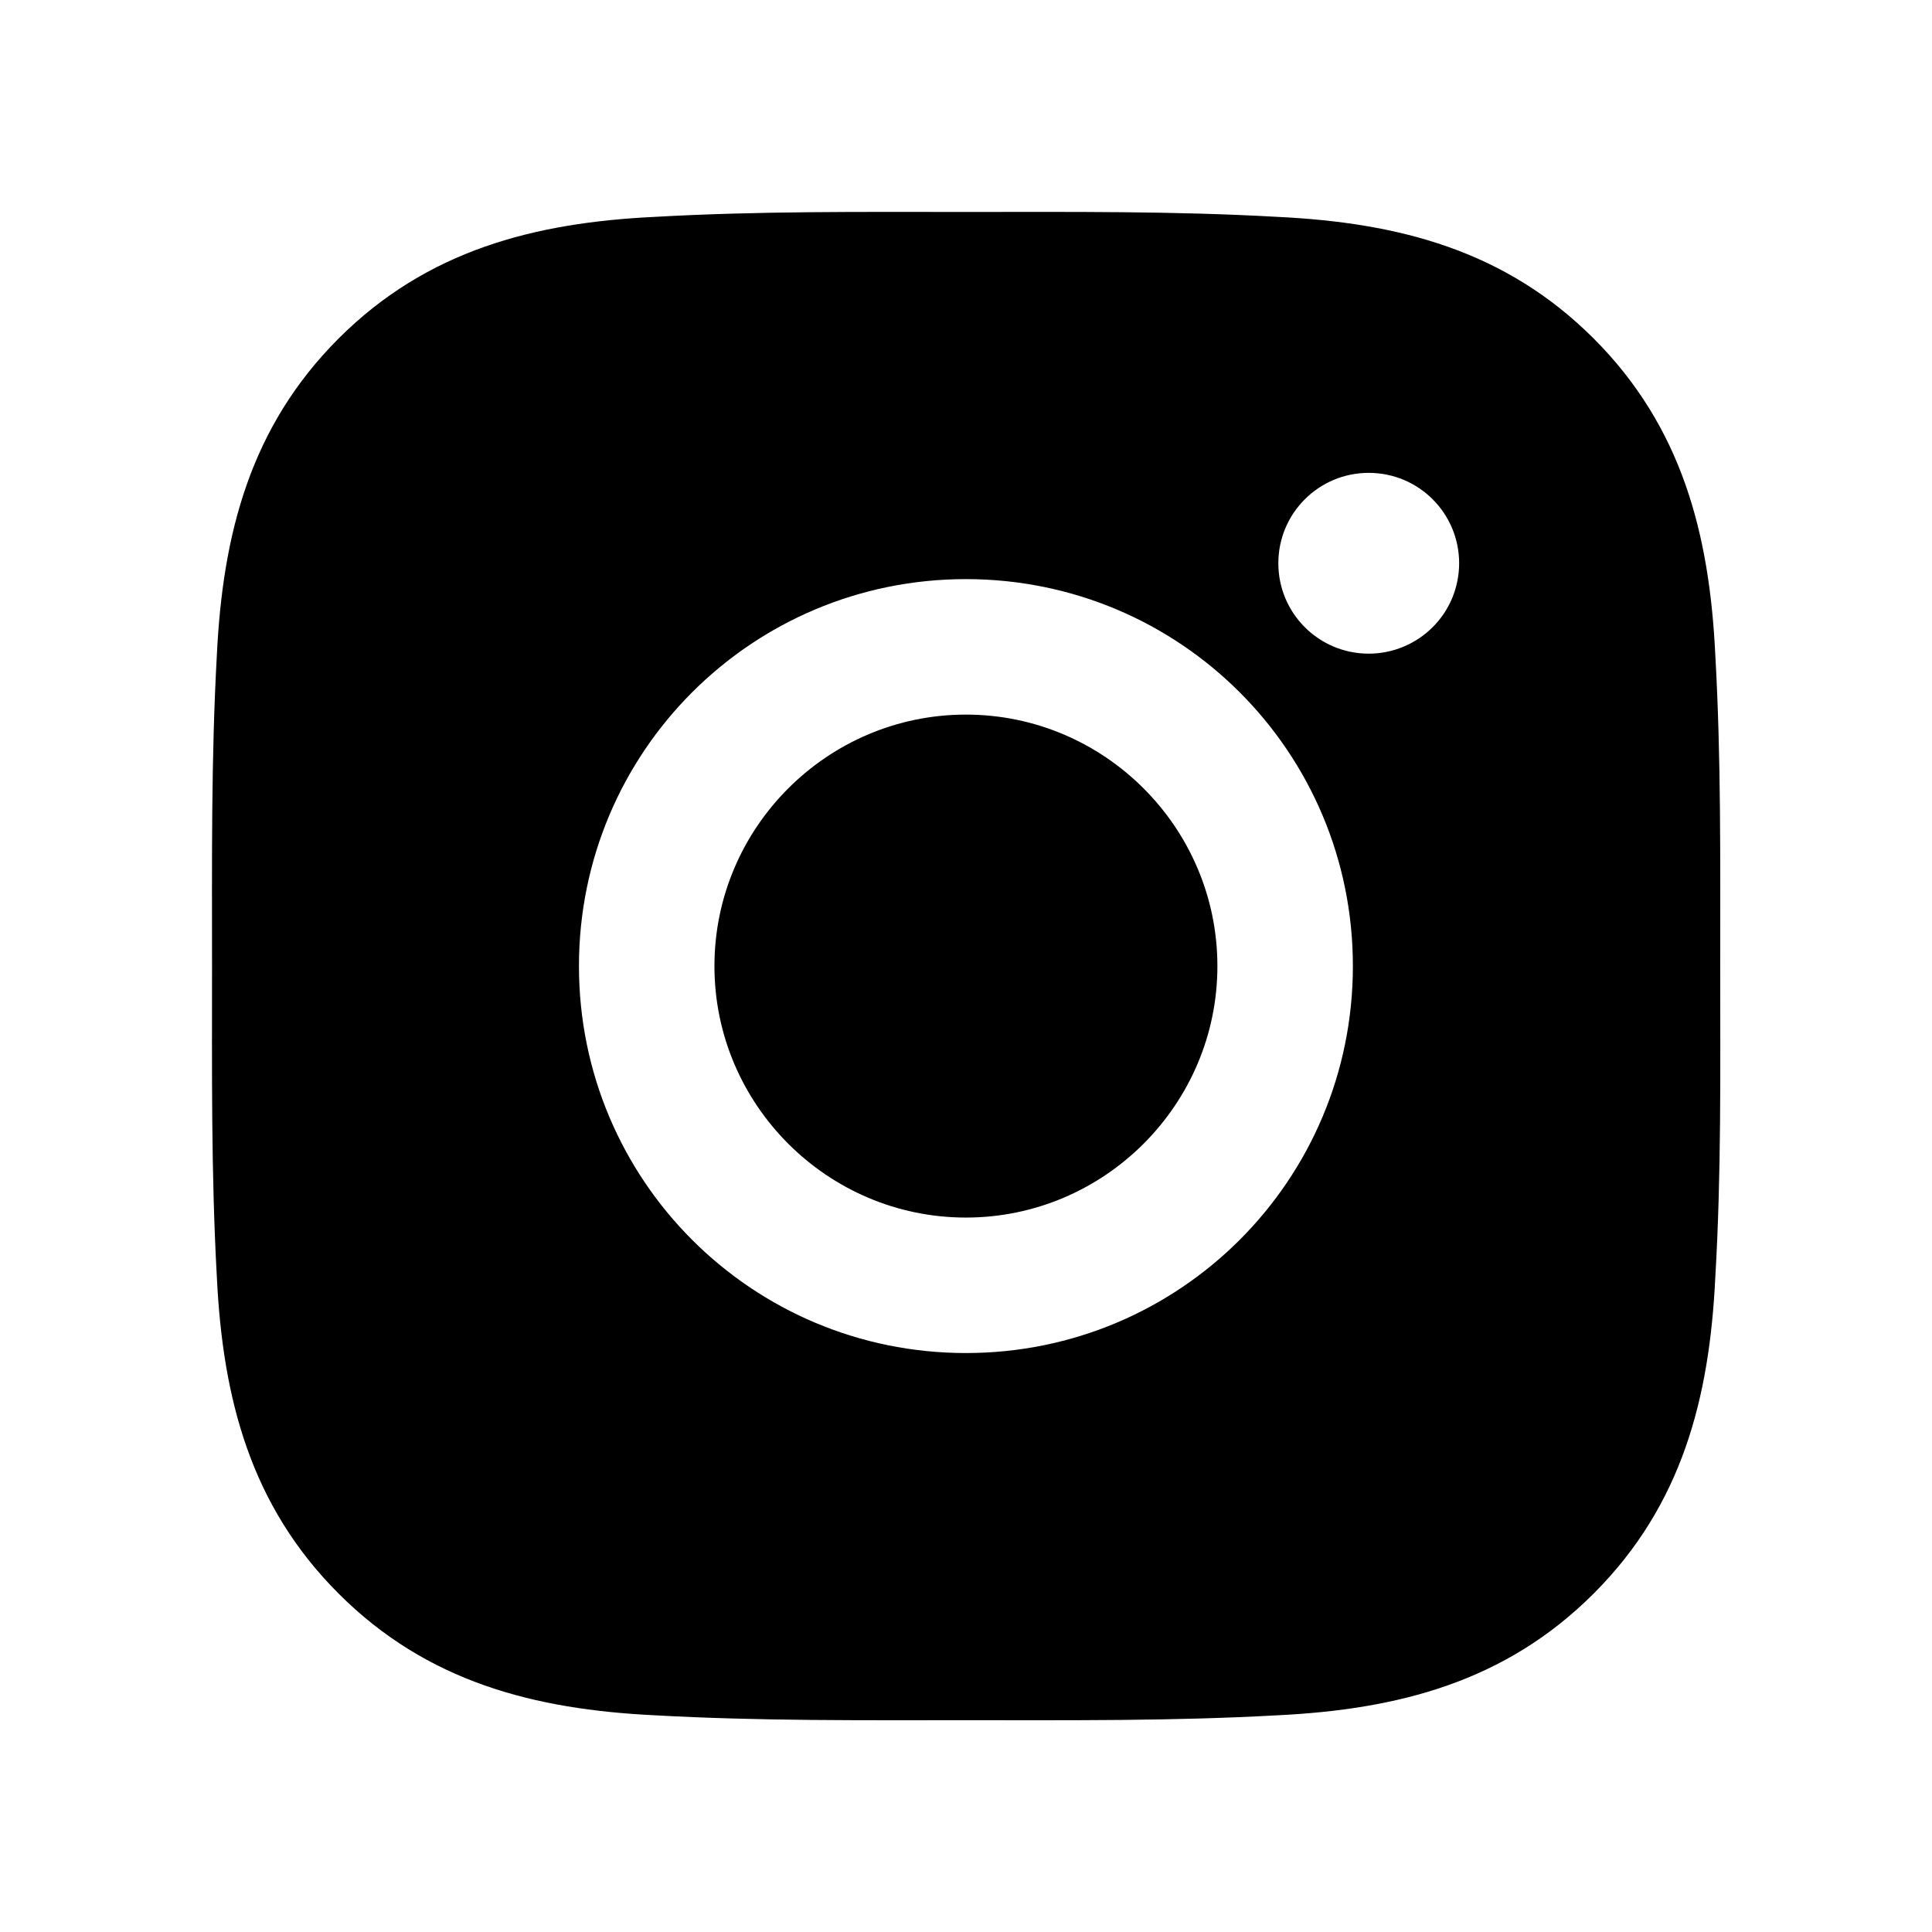
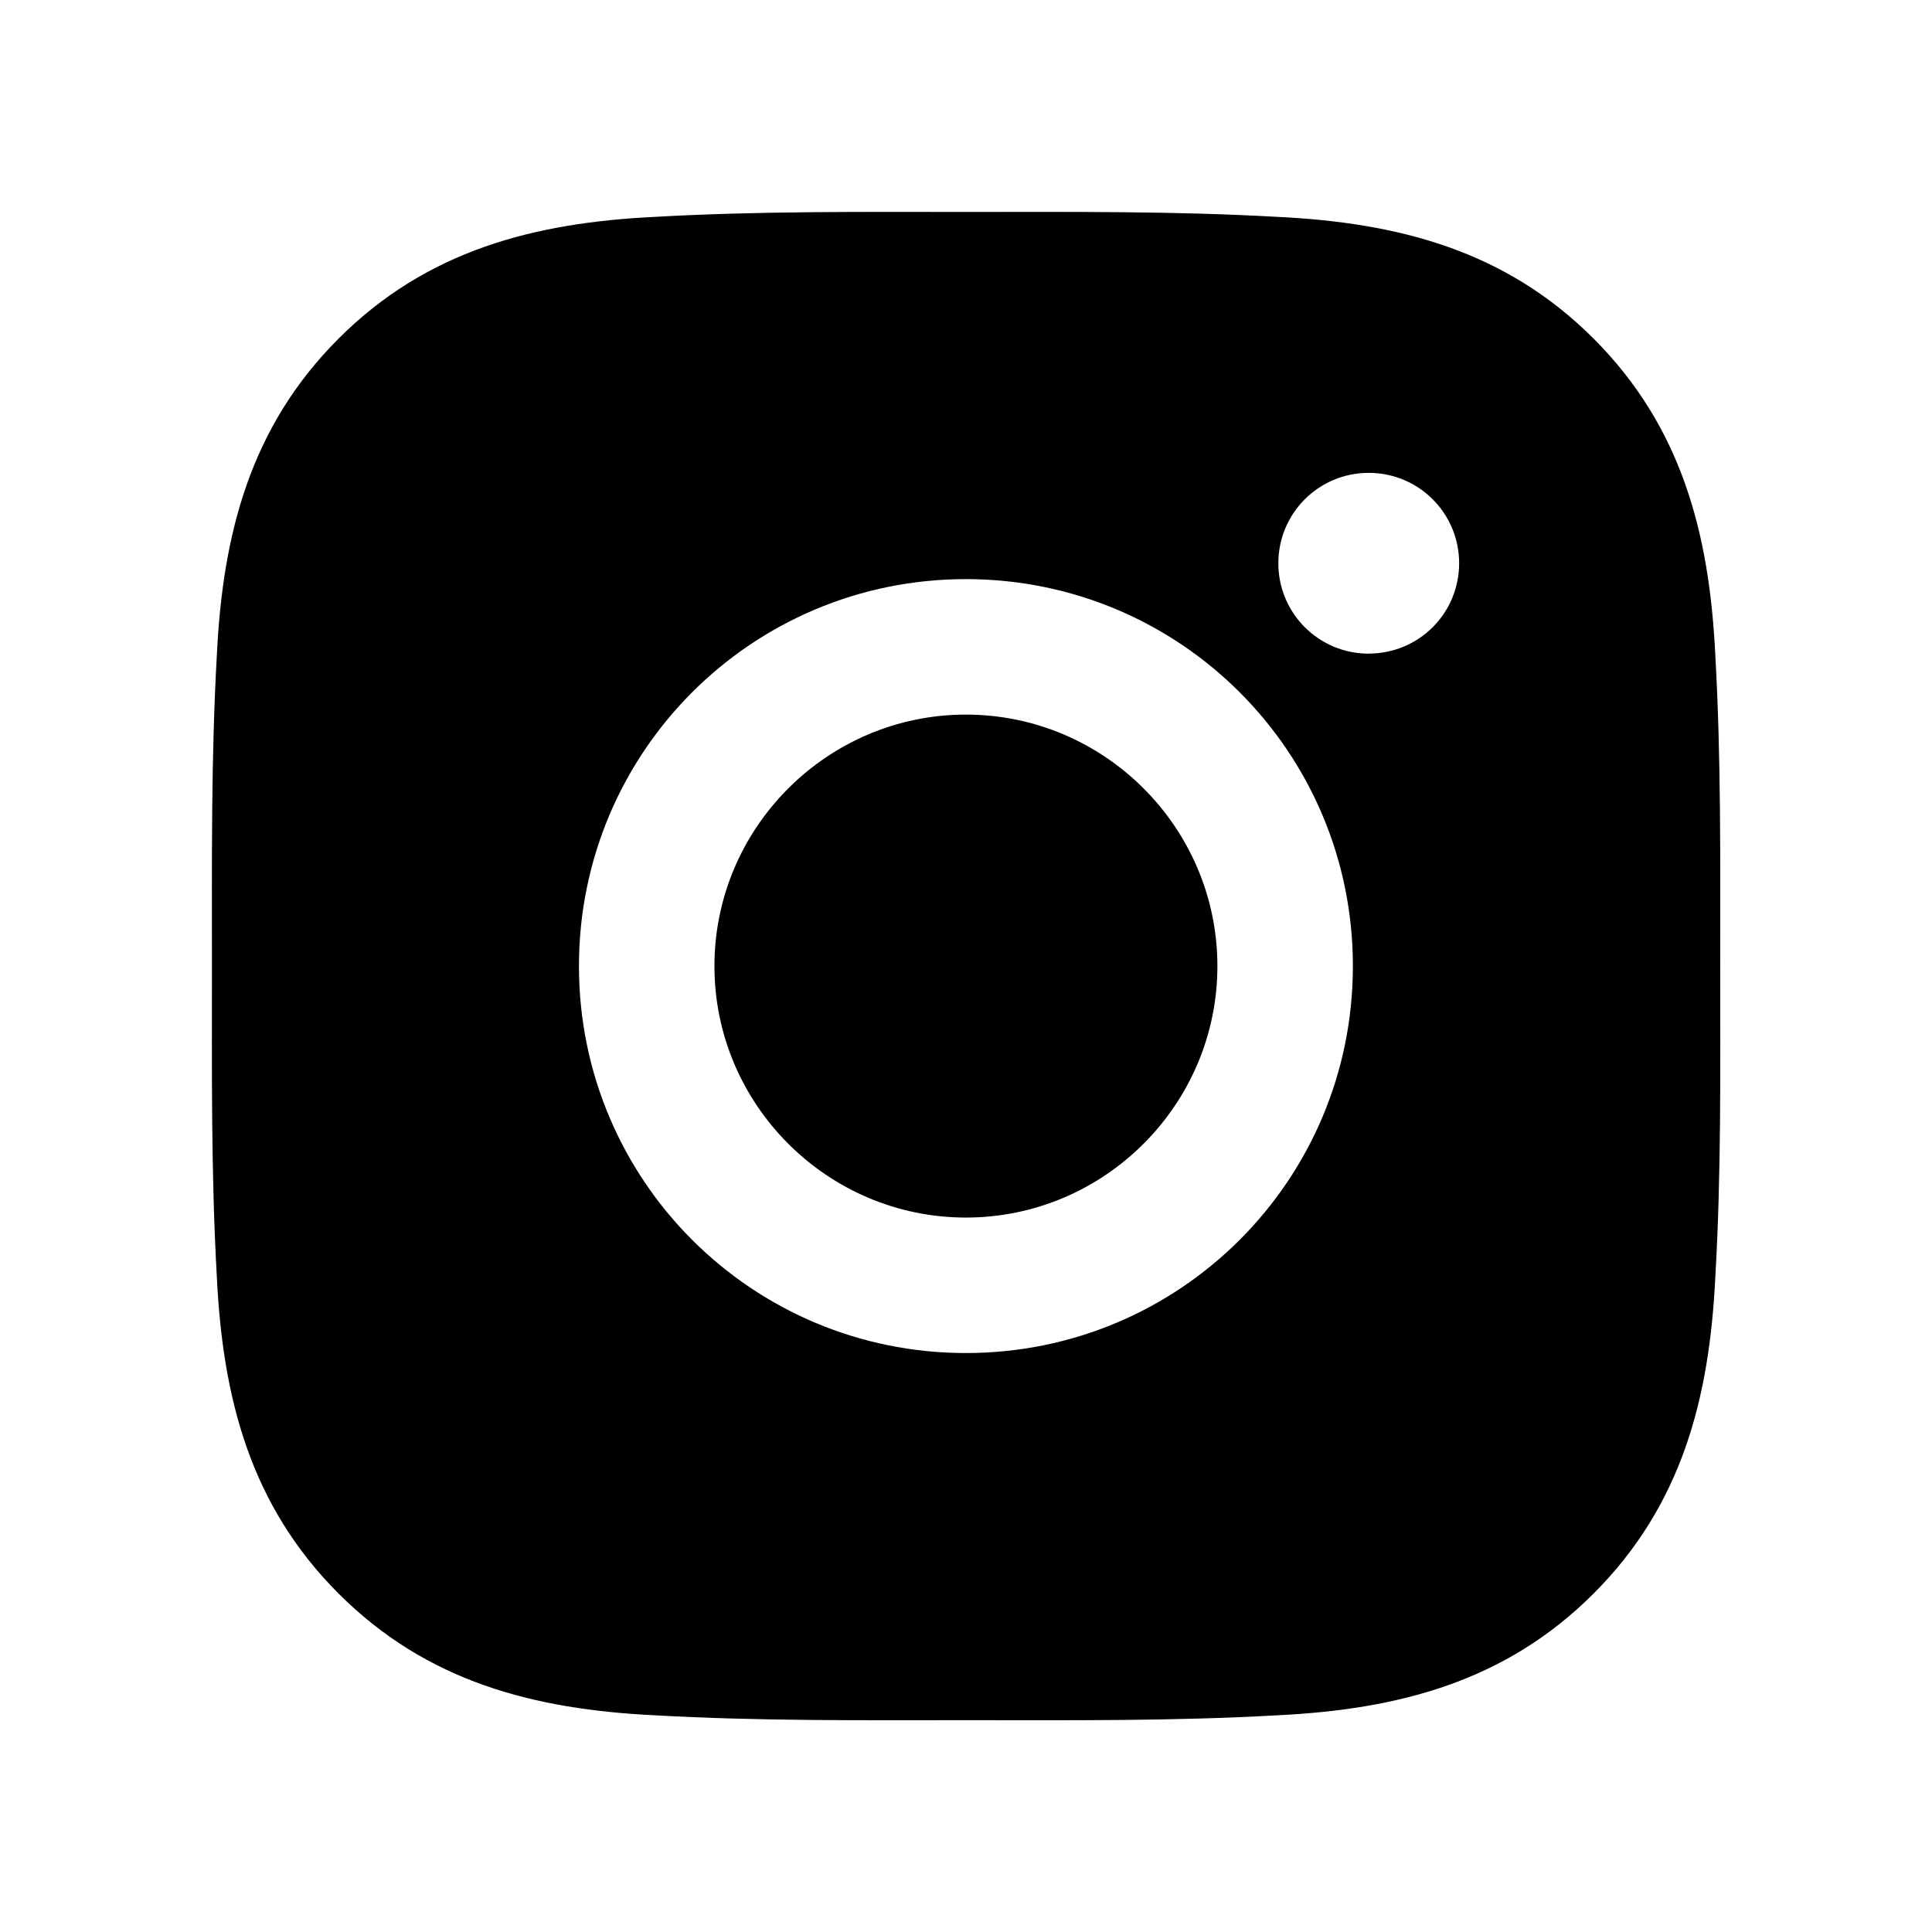
- <svg xmlns="http://www.w3.org/2000/svg" width="24" height="24" viewBox="0 0 24 24" fill="none">
-   <path d="M11.999 8.877C10.279 8.877 8.875 10.28 8.875 12.001 8.875 13.721 10.279 15.125 11.999 15.125 13.719 15.125 15.123 13.721 15.123 12.001 15.123 10.28 13.719 8.877 11.999 8.877zM21.369 12.001C21.369 10.707 21.381 9.425 21.308 8.134 21.236 6.634 20.894 5.302 19.797 4.205 18.698 3.106 17.369 2.766 15.869 2.694 14.575 2.621 13.293 2.633 12.002 2.633 10.708 2.633 9.426 2.621 8.134 2.694 6.634 2.766 5.303 3.109 4.206 4.205 3.107 5.305 2.767 6.634 2.694 8.134 2.622 9.427 2.634 10.709 2.634 12.001 2.634 13.292 2.622 14.576 2.694 15.868 2.767 17.368 3.109 18.699 4.206 19.796 5.305 20.895 6.634 21.235 8.134 21.308 9.428 21.38 10.71 21.369 12.002 21.369 13.295 21.369 14.577 21.38 15.869 21.308 17.369 21.235 18.7 20.893 19.797 19.796 20.896 18.697 21.236 17.368 21.308 15.868 21.384 14.576 21.369 13.294 21.369 12.001zM11.999 16.808C9.339 16.808 7.192 14.661 7.192 12.001 7.192 9.341 9.339 7.194 11.999 7.194 14.659 7.194 16.806 9.341 16.806 12.001 16.806 14.661 14.659 16.808 11.999 16.808zM17.003 8.12C16.382 8.12 15.88 7.618 15.88 6.997 15.88 6.376 16.382 5.874 17.003 5.874 17.624 5.874 18.126 6.376 18.126 6.997 18.126 7.144 18.097 7.29 18.041 7.427 17.984 7.563 17.902 7.687 17.797 7.791 17.693 7.895 17.569 7.978 17.433 8.034 17.297 8.091 17.151 8.12 17.003 8.12z" fill="#000" />
+ <svg xmlns="http://www.w3.org/2000/svg" fill="none" height="24" viewBox="0 0 24 24" width="24">
+   <path d="m11.999 8.877c-1.72 0-3.124 1.404-3.124 3.124 0 1.72 1.404 3.124 3.124 3.124s3.124-1.404 3.124-3.124c0-1.72-1.404-3.124-3.124-3.124zm9.37 3.124c0-1.294.012-2.576-.061-3.867-.073-1.5-.415-2.831-1.512-3.928-1.099-1.099-2.428-1.439-3.928-1.512-1.294-.073-2.576-.061-3.867-.061-1.294 0-2.576-.012-3.867.061-1.5.073-2.831.415-3.928 1.512-1.099 1.099-1.439 2.428-1.512 3.928-.073 1.294-.061 2.576-.061 3.867 0 1.292-.012 2.576.061 3.867.073 1.5.415 2.831 1.512 3.928 1.099 1.099 2.428 1.439 3.928 1.512 1.294.073 2.576.061 3.867.061 1.294 0 2.576.012 3.867-.061 1.5-.073 2.831-.415 3.928-1.512 1.099-1.099 1.439-2.428 1.512-3.928.075-1.291.061-2.573.061-3.867zm-9.37 4.807c-2.66 0-4.807-2.147-4.807-4.807 0-2.66 2.147-4.807 4.807-4.807 2.66 0 4.807 2.147 4.807 4.807 0 2.66-2.147 4.807-4.807 4.807zm5.004-8.688c-.621 0-1.123-.502-1.123-1.123s.501-1.123 1.123-1.123 1.123.502 1.123 1.123c0.0.147-.029.294-.085.43-.056.136-.139.26-.243.364-.104.104-.228.187-.364.243-.136.056-.282.085-.43.085z" fill="#000" />
</svg>
